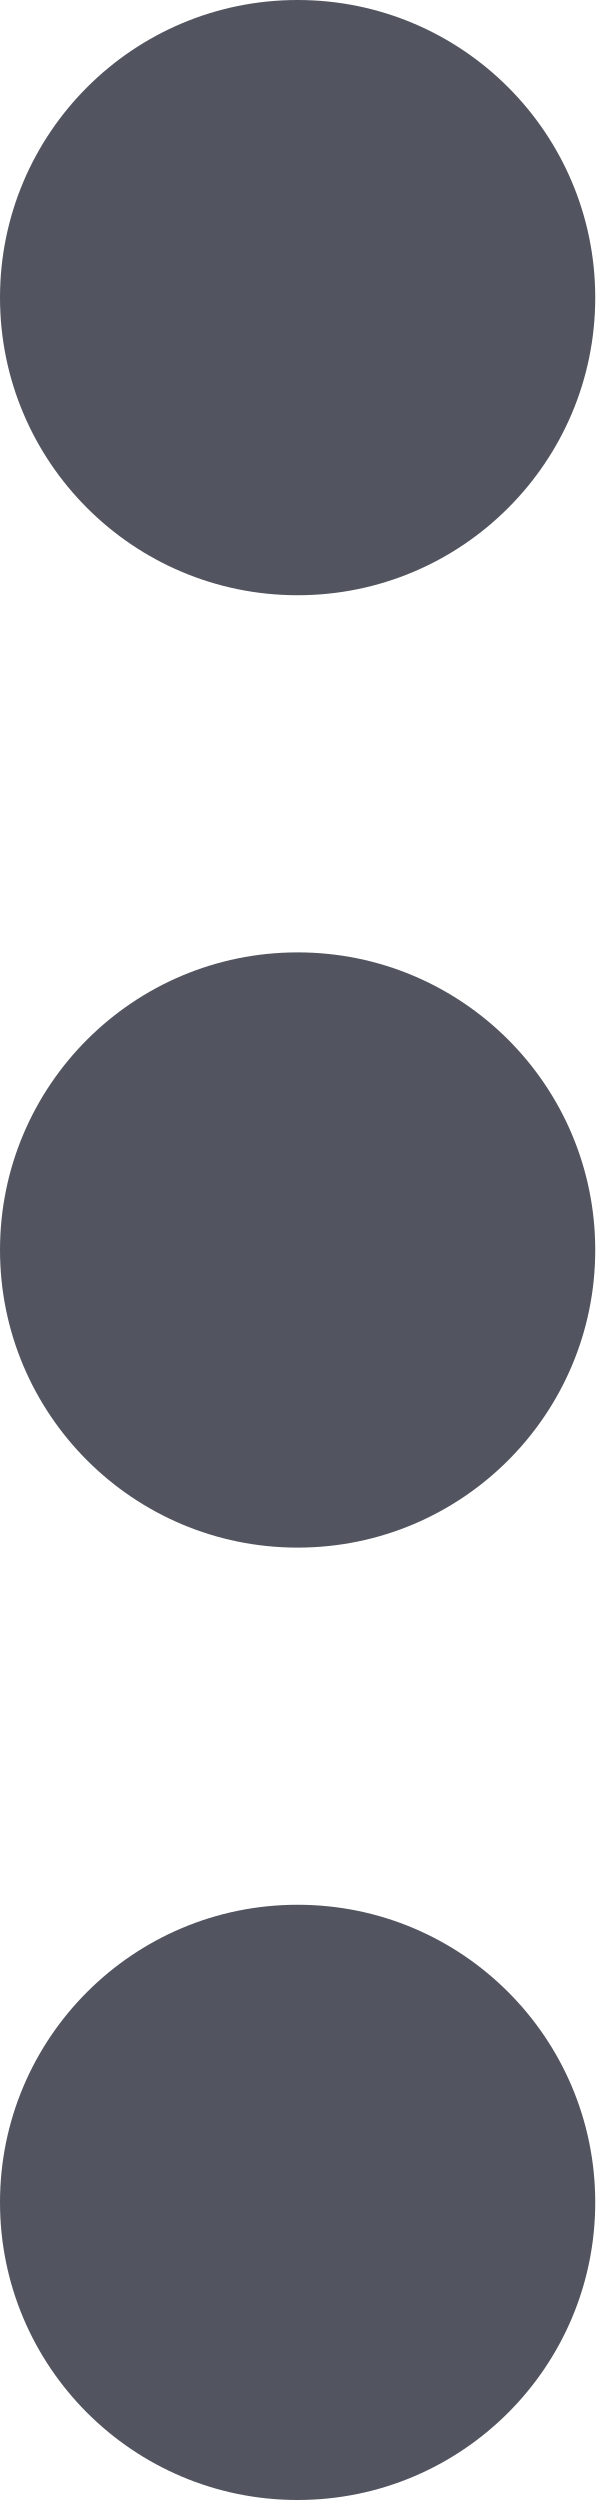
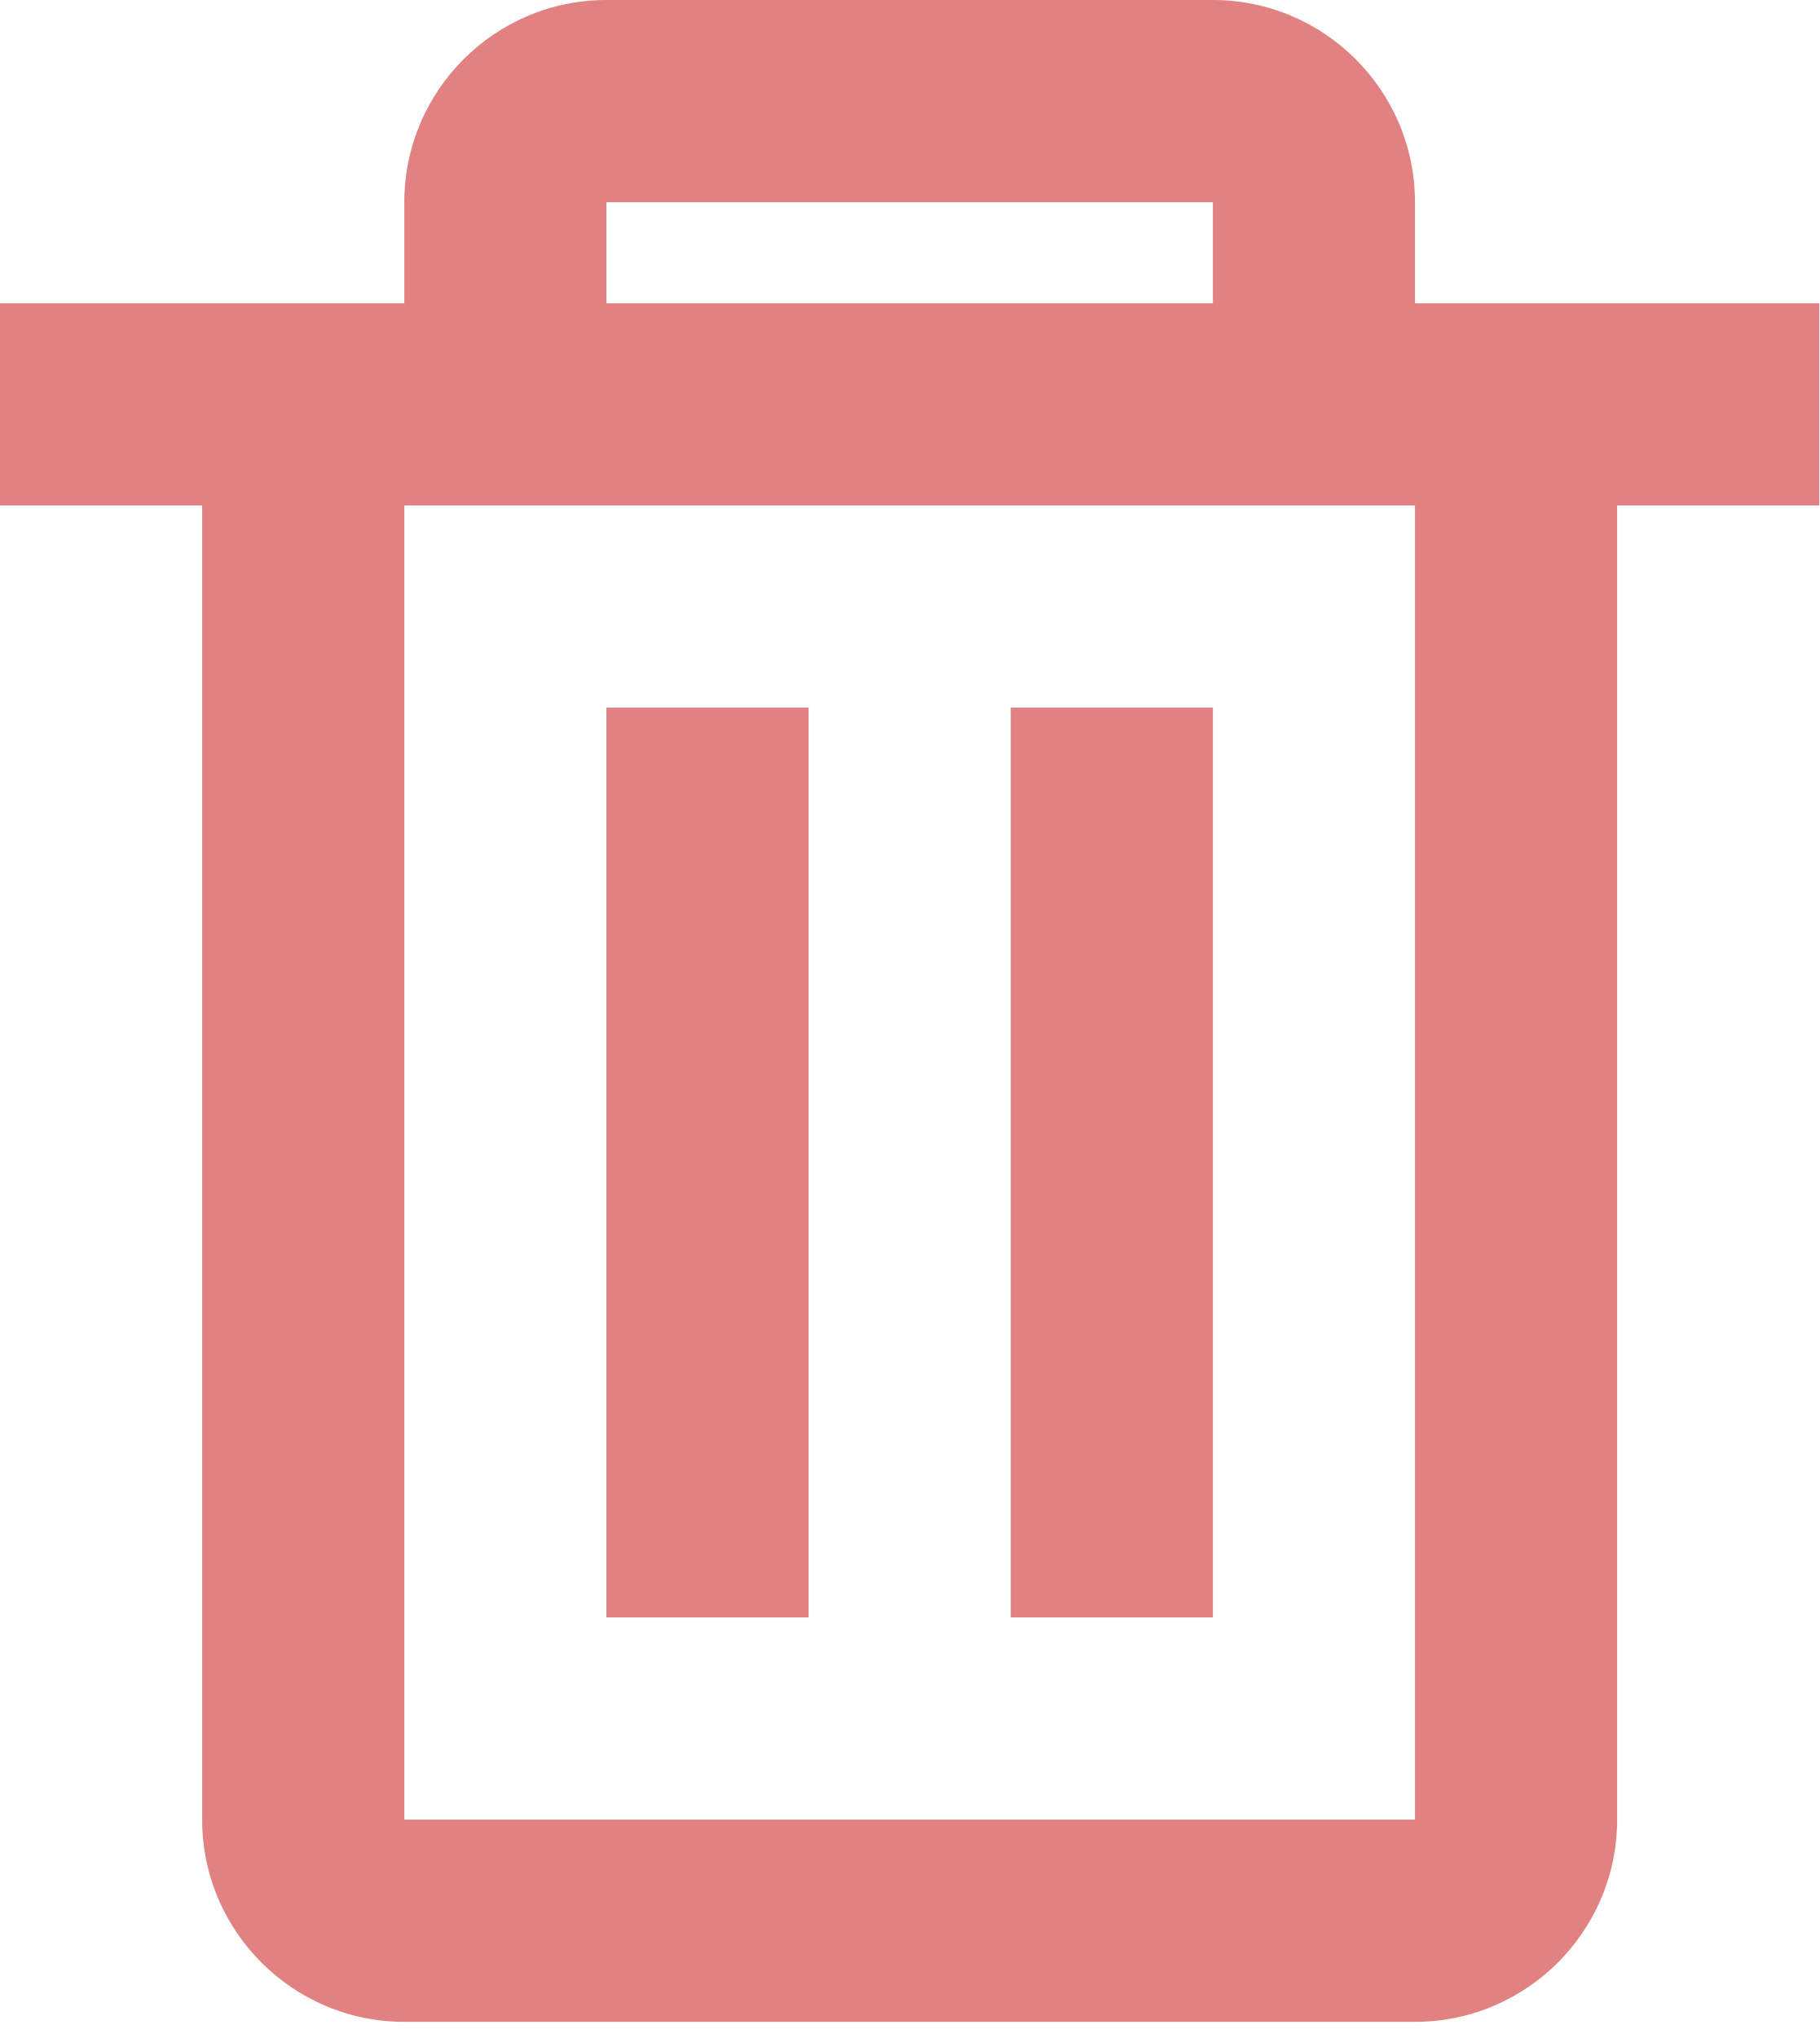
- <svg xmlns="http://www.w3.org/2000/svg" width="5" height="21" viewBox="0 0 5 21" fill="none">
-   <circle r="2.5" transform="matrix(1 0 0 -1 2.5 2.5)" fill="#52545F" />
-   <circle r="2.5" transform="matrix(1 0 0 -1 2.5 10.5)" fill="#52545F" />
-   <circle r="2.5" transform="matrix(1 0 0 -1 2.5 18.5)" fill="#52545F" />
+ <svg xmlns="http://www.w3.org/2000/svg" width="25" height="28" viewBox="0 0 25 28" fill="none">
+   <path d="M16.667 0H8.333C6.801 0 5.556 1.246 5.556 2.778V4.167H0V6.944H2.778V25C2.778 26.532 4.024 27.778 5.556 27.778H19.444C20.976 27.778 22.222 26.532 22.222 25V6.944H25V4.167H19.444V2.778C19.444 1.246 18.199 0 16.667 0ZM8.333 2.778H16.667V4.167H8.333V2.778ZM19.444 25H5.556V6.944H19.444V25Z" fill="#E28181" />
+   <path d="M8.333 9.722H11.111V22.222H8.333V9.722Z" fill="#E28181" />
+   <path d="M13.889 9.722H16.667V22.222H13.889V9.722Z" fill="#E28181" />
</svg>
